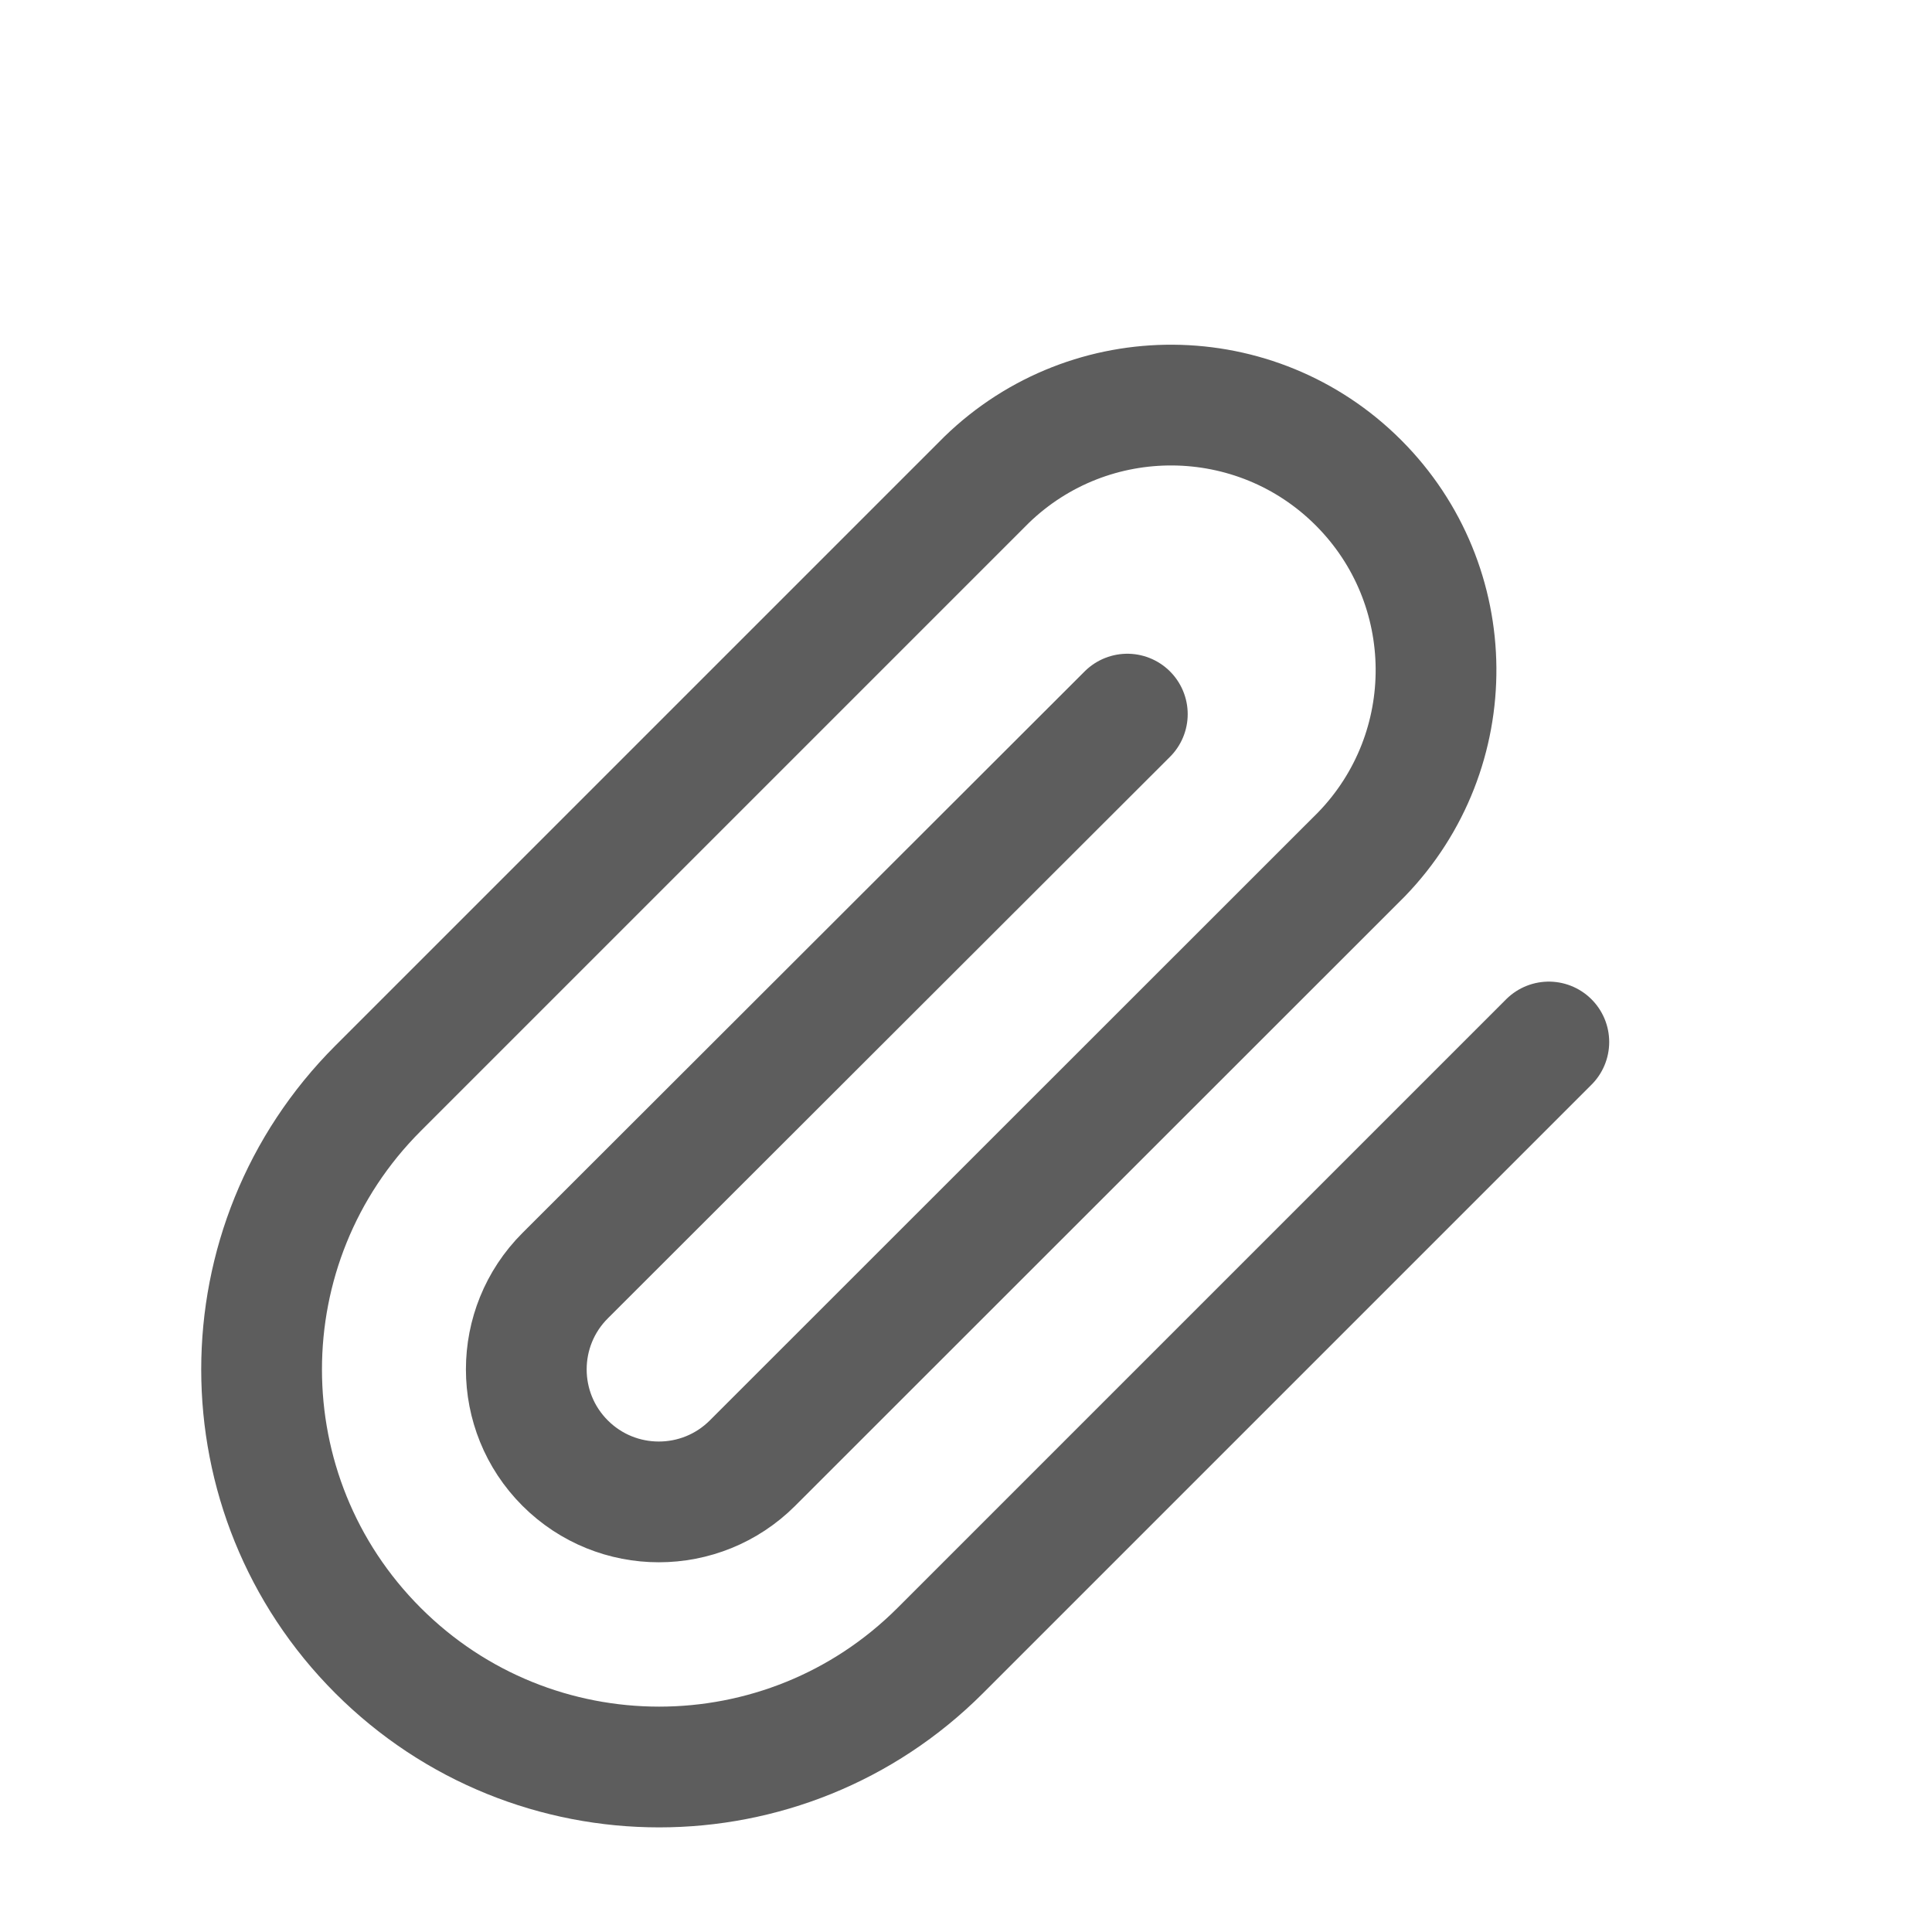
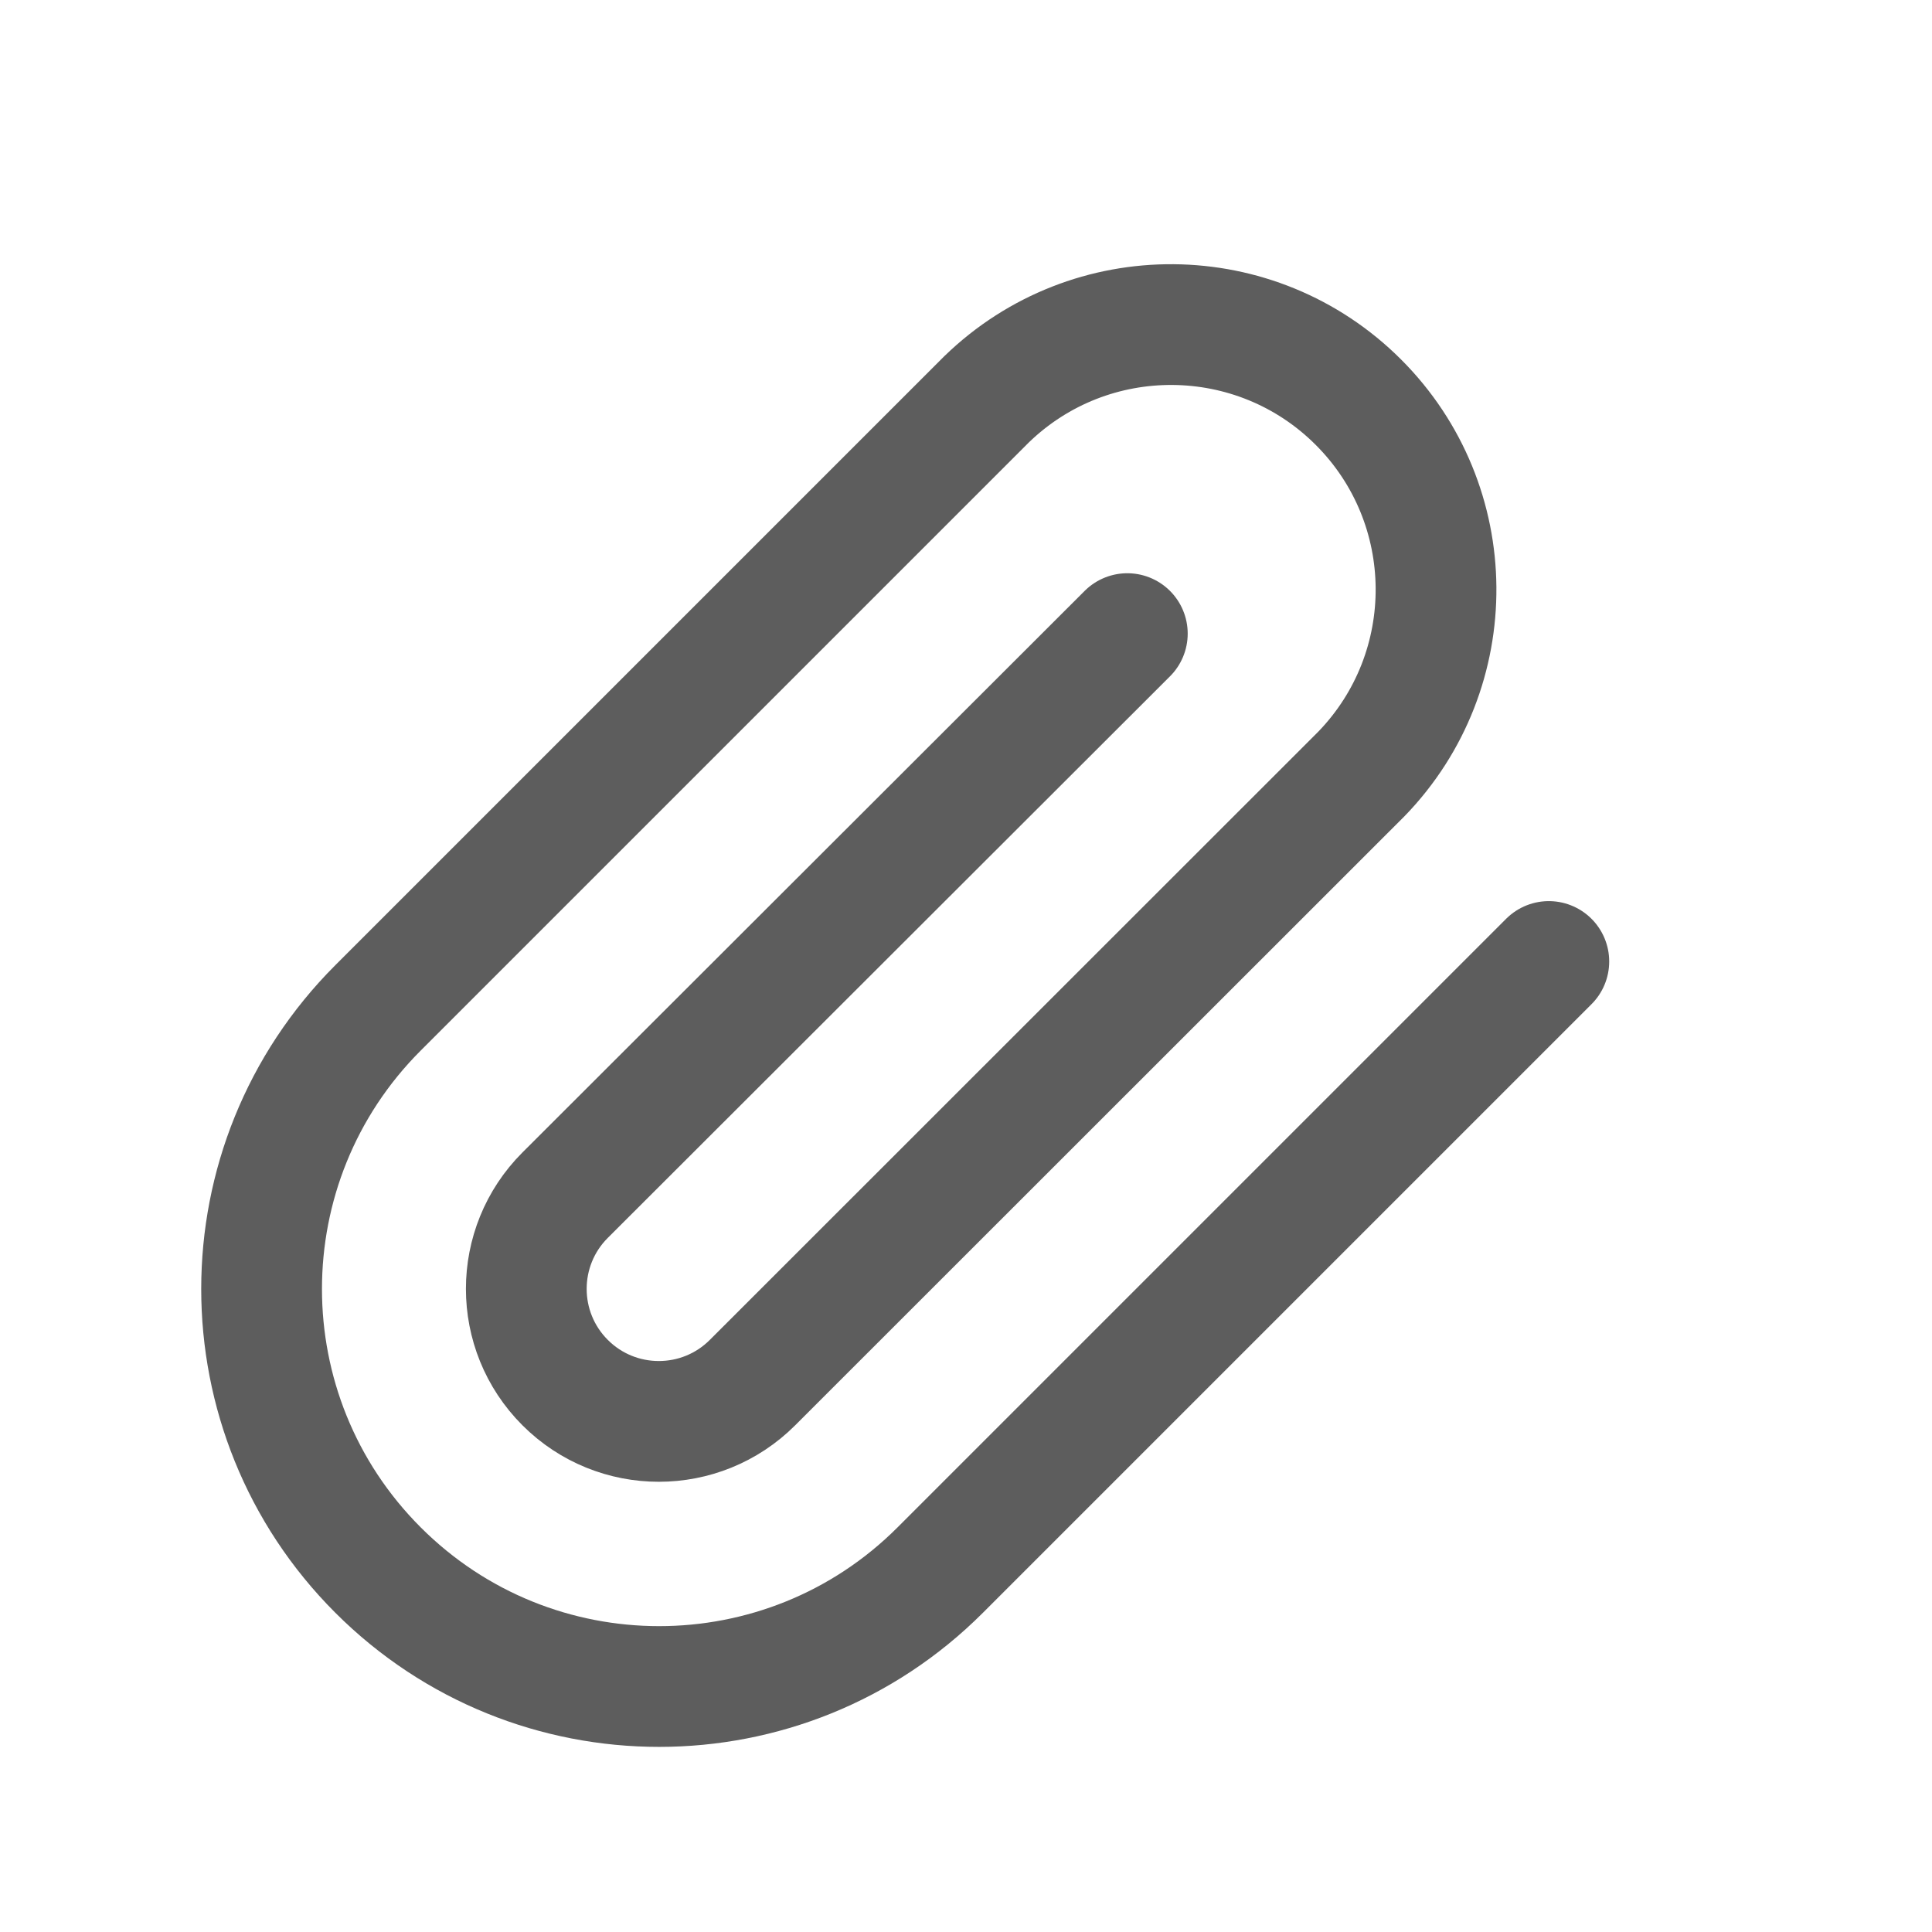
<svg xmlns="http://www.w3.org/2000/svg" width="24" height="24" viewBox="0 0 24 24">
-   <g transform="translate(2.5,4)">
+   <g transform="translate(2.5,3)">
    <path d="M18.992,10.03l-7.56,7.56a4.938,4.938,0,1,1-6.984-6.984l7.56-7.56A3.292,3.292,0,0,1,16.664,7.7L9.1,15.261a1.646,1.646,0,0,1-2.328-2.328l6.984-6.976" transform="translate(-2.252 -1.086)" fill="none" stroke="#5d5d5d" stroke-linecap="round" stroke-linejoin="round" stroke-width="1.5" />
  </g>
</svg>
